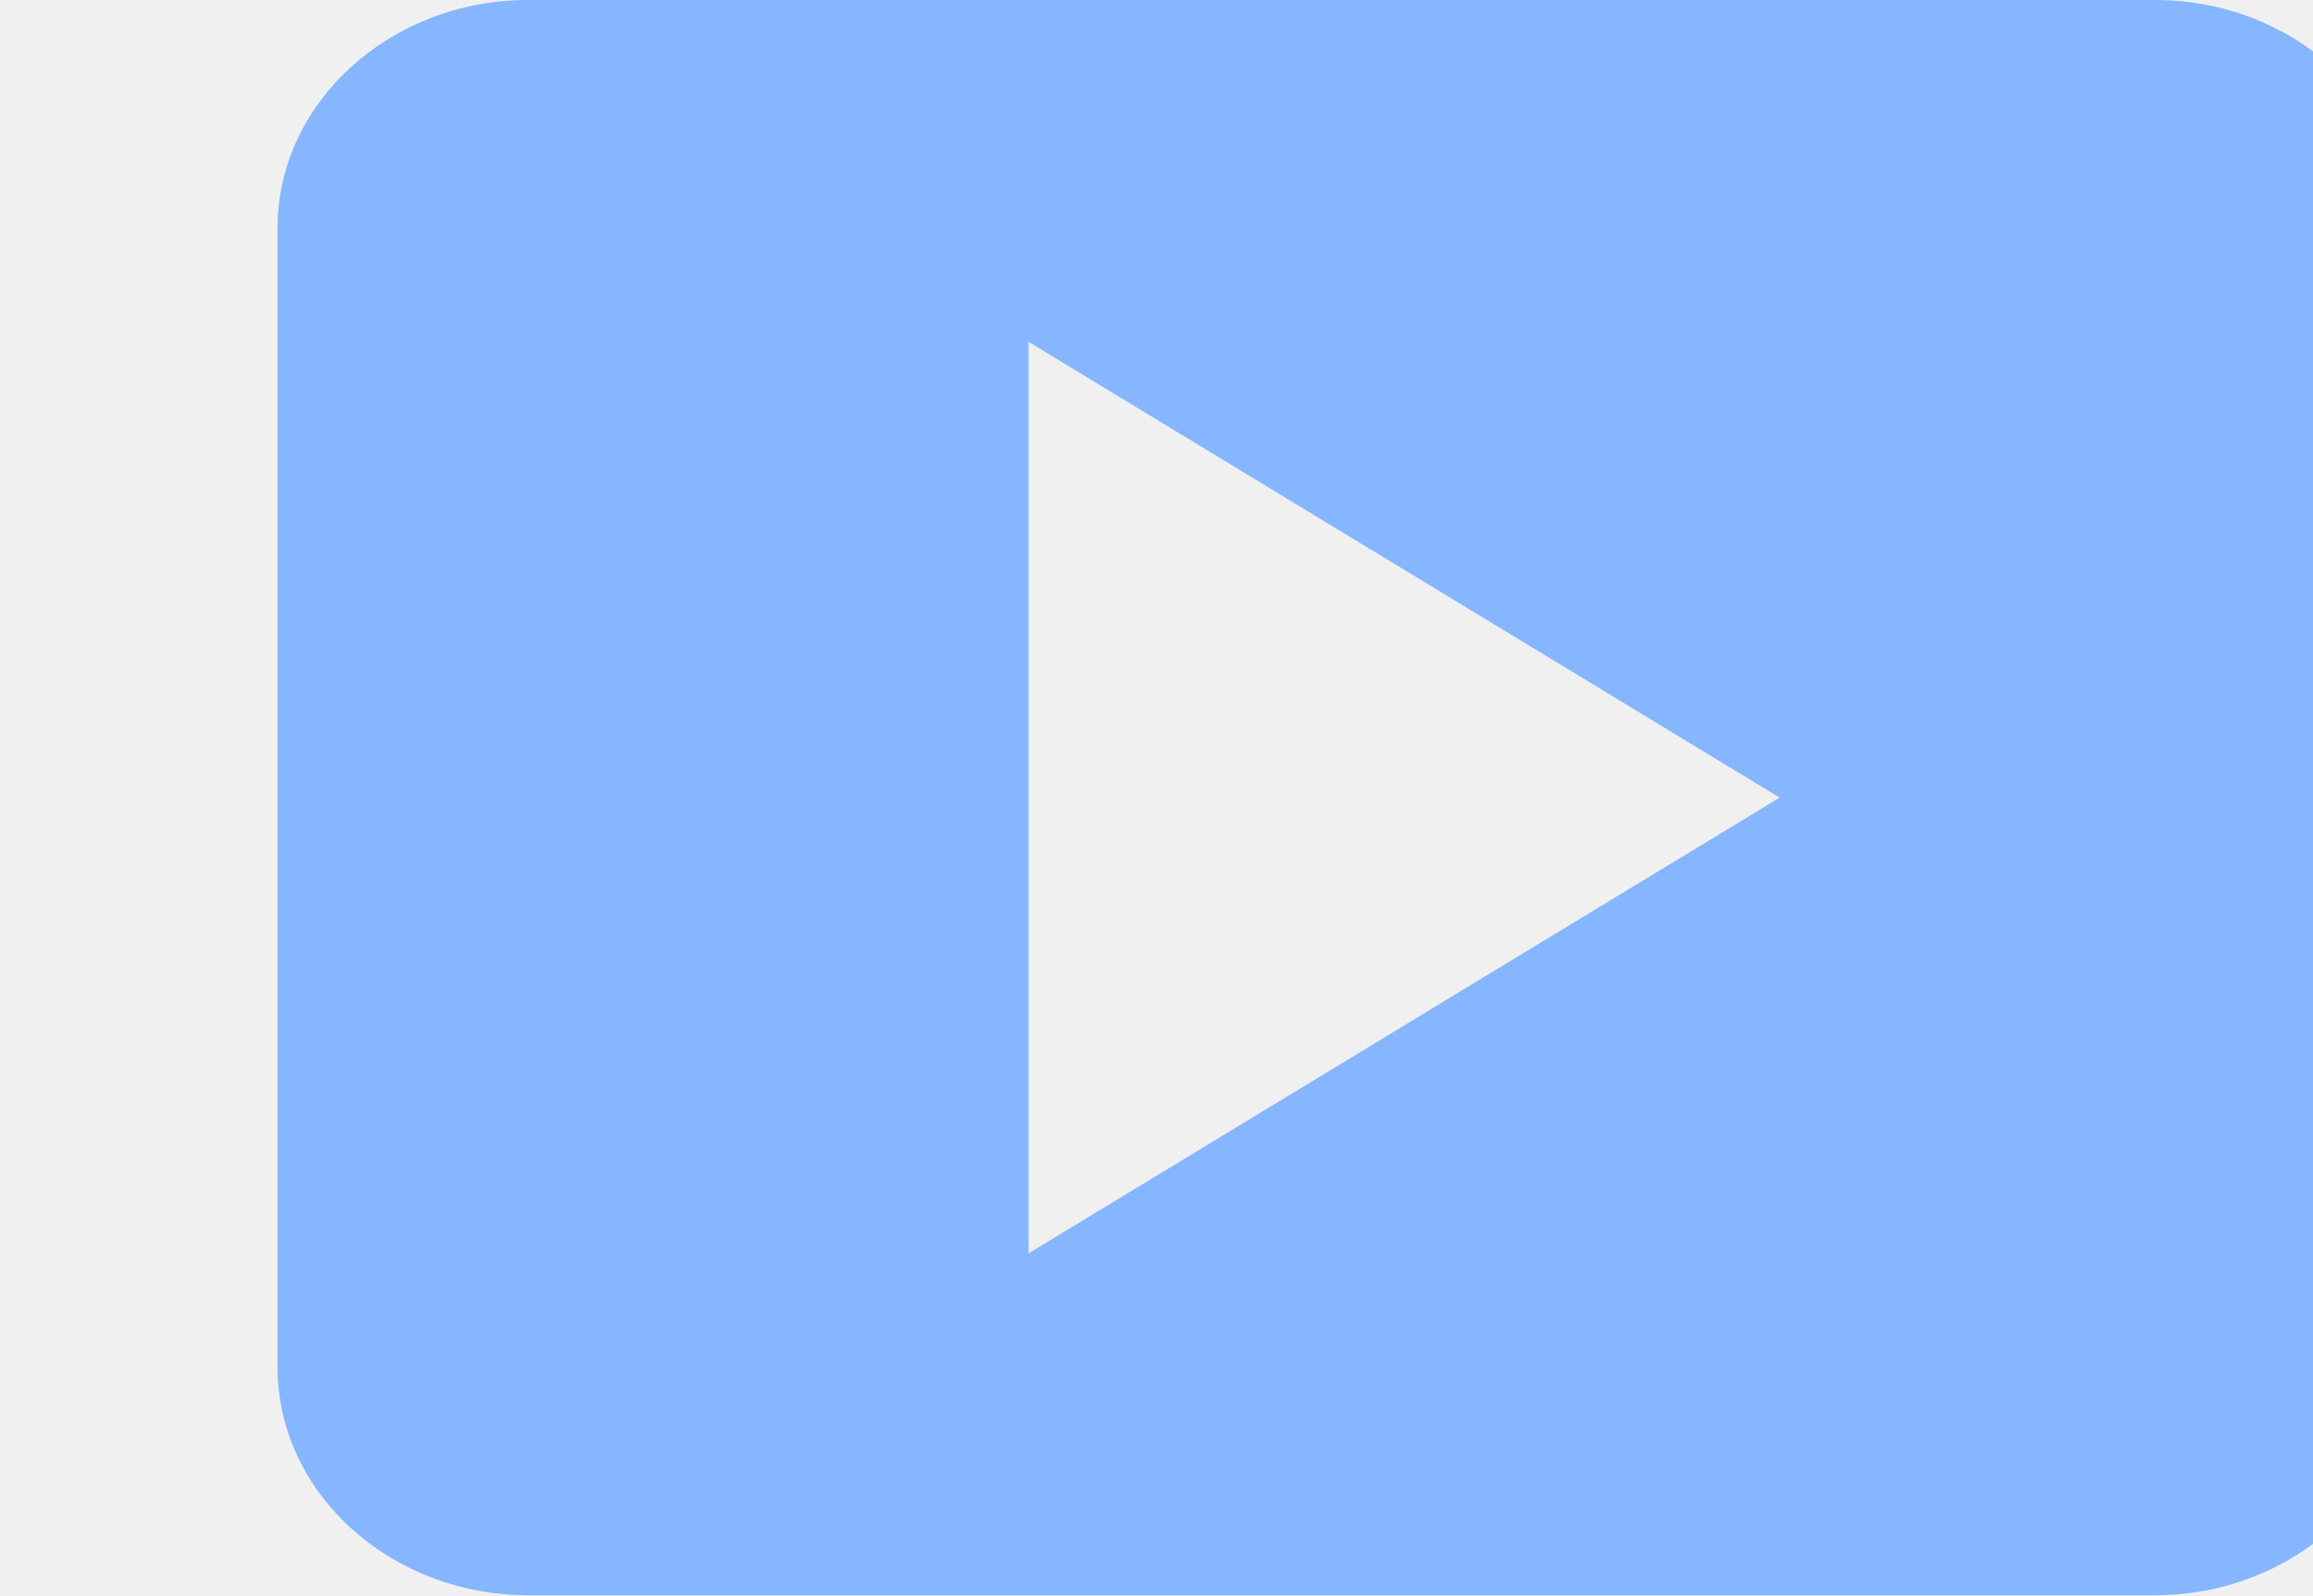
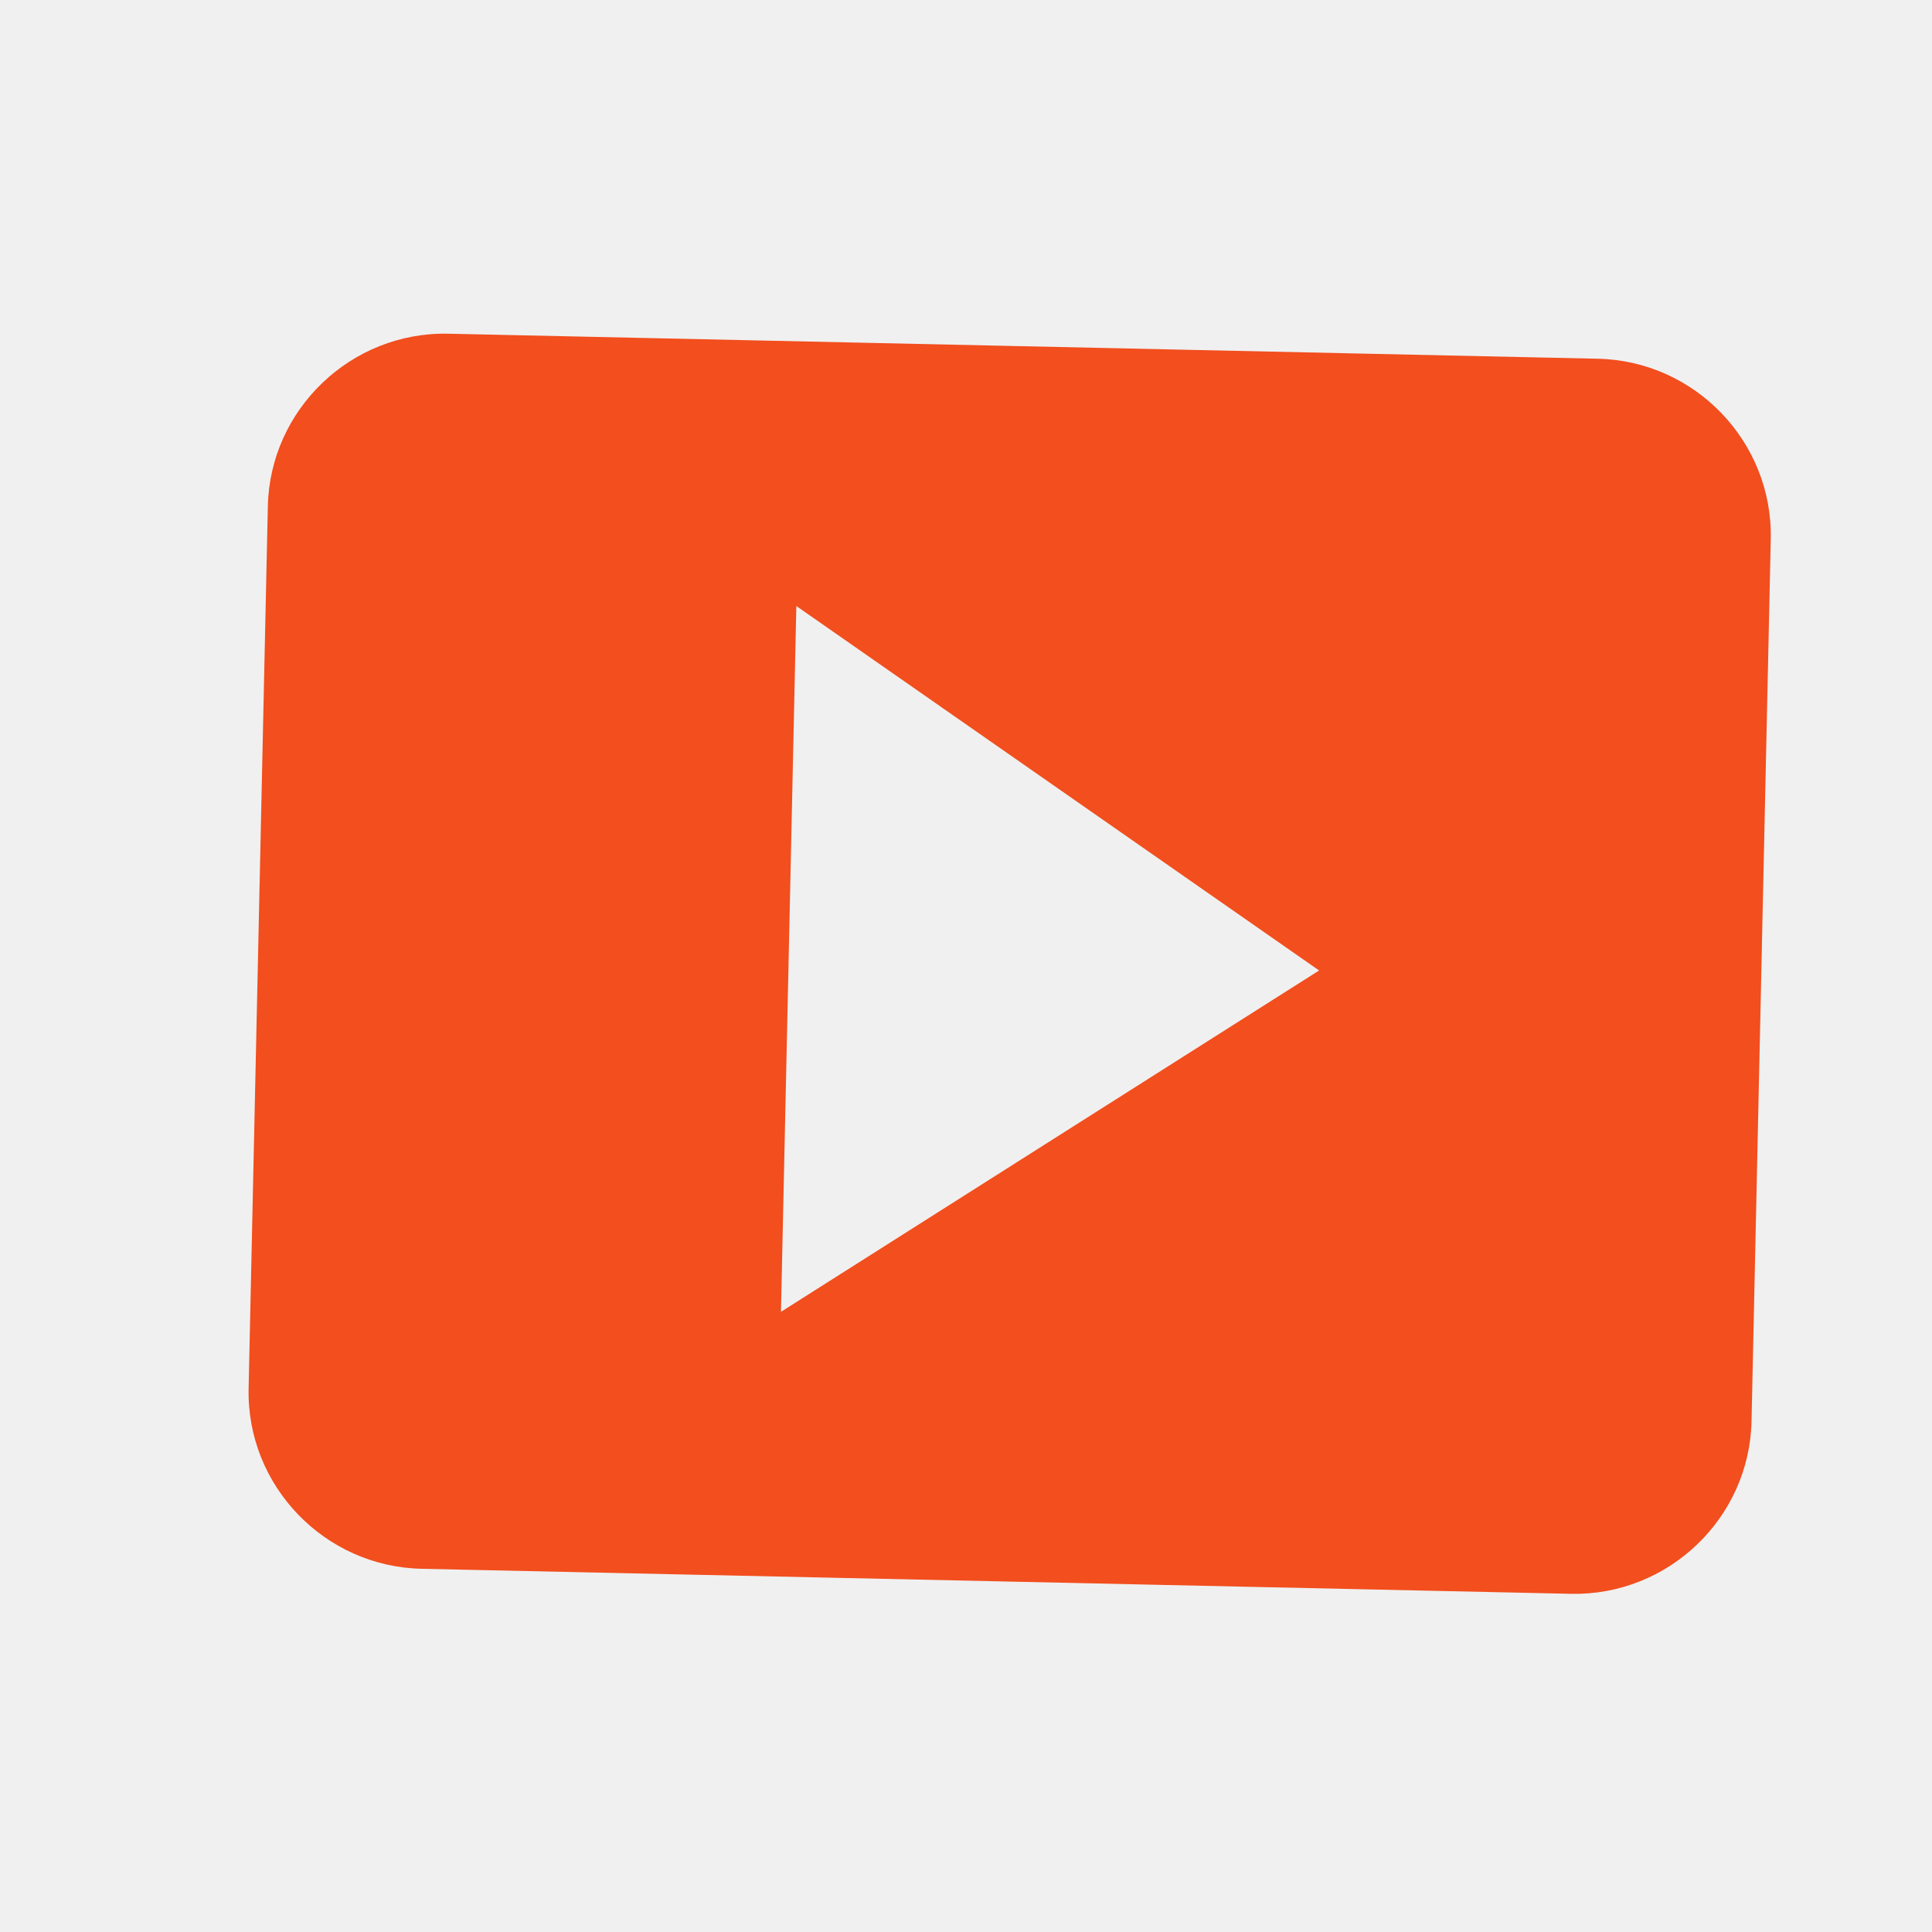
- <svg xmlns="http://www.w3.org/2000/svg" width="29" height="20" viewBox="0 0 29 20" fill="none">
-   <g clip-path="url(#clip0_1_2)">
-     <path d="M30.16 17.143V2.857C30.16 1.286 28.747 0 27.021 0H6.619C4.892 0 3.48 1.286 3.48 2.857V17.143C3.48 18.714 4.892 20 6.619 20H27.021C28.747 20 30.16 18.714 30.16 17.143ZM12.896 15.714V4.286L22.313 10L12.896 15.714Z" fill="#85B6FF" />
-   </g>
-   <defs>
-     <clipPath id="clip0_1_2">
-       <rect width="29" height="20" fill="white" />
-     </clipPath>
-   </defs>
+ <svg xmlns="http://www.w3.org/2000/svg" width="22" height="22" viewBox="0 0 22 22" fill="none">
+   <path d="M19.945 16.184L20.164 6.138C20.188 5.033 19.302 4.109 18.195 4.085L5.107 3.8C4 3.775 3.074 4.66 3.05 5.765L2.831 15.811C2.807 16.916 3.693 17.84 4.801 17.864L17.888 18.149C18.995 18.173 19.921 17.289 19.945 16.184ZM8.893 14.938L9.068 6.901L15.021 11.051L8.893 14.938Z" fill="#F24E1E" />
</svg>
